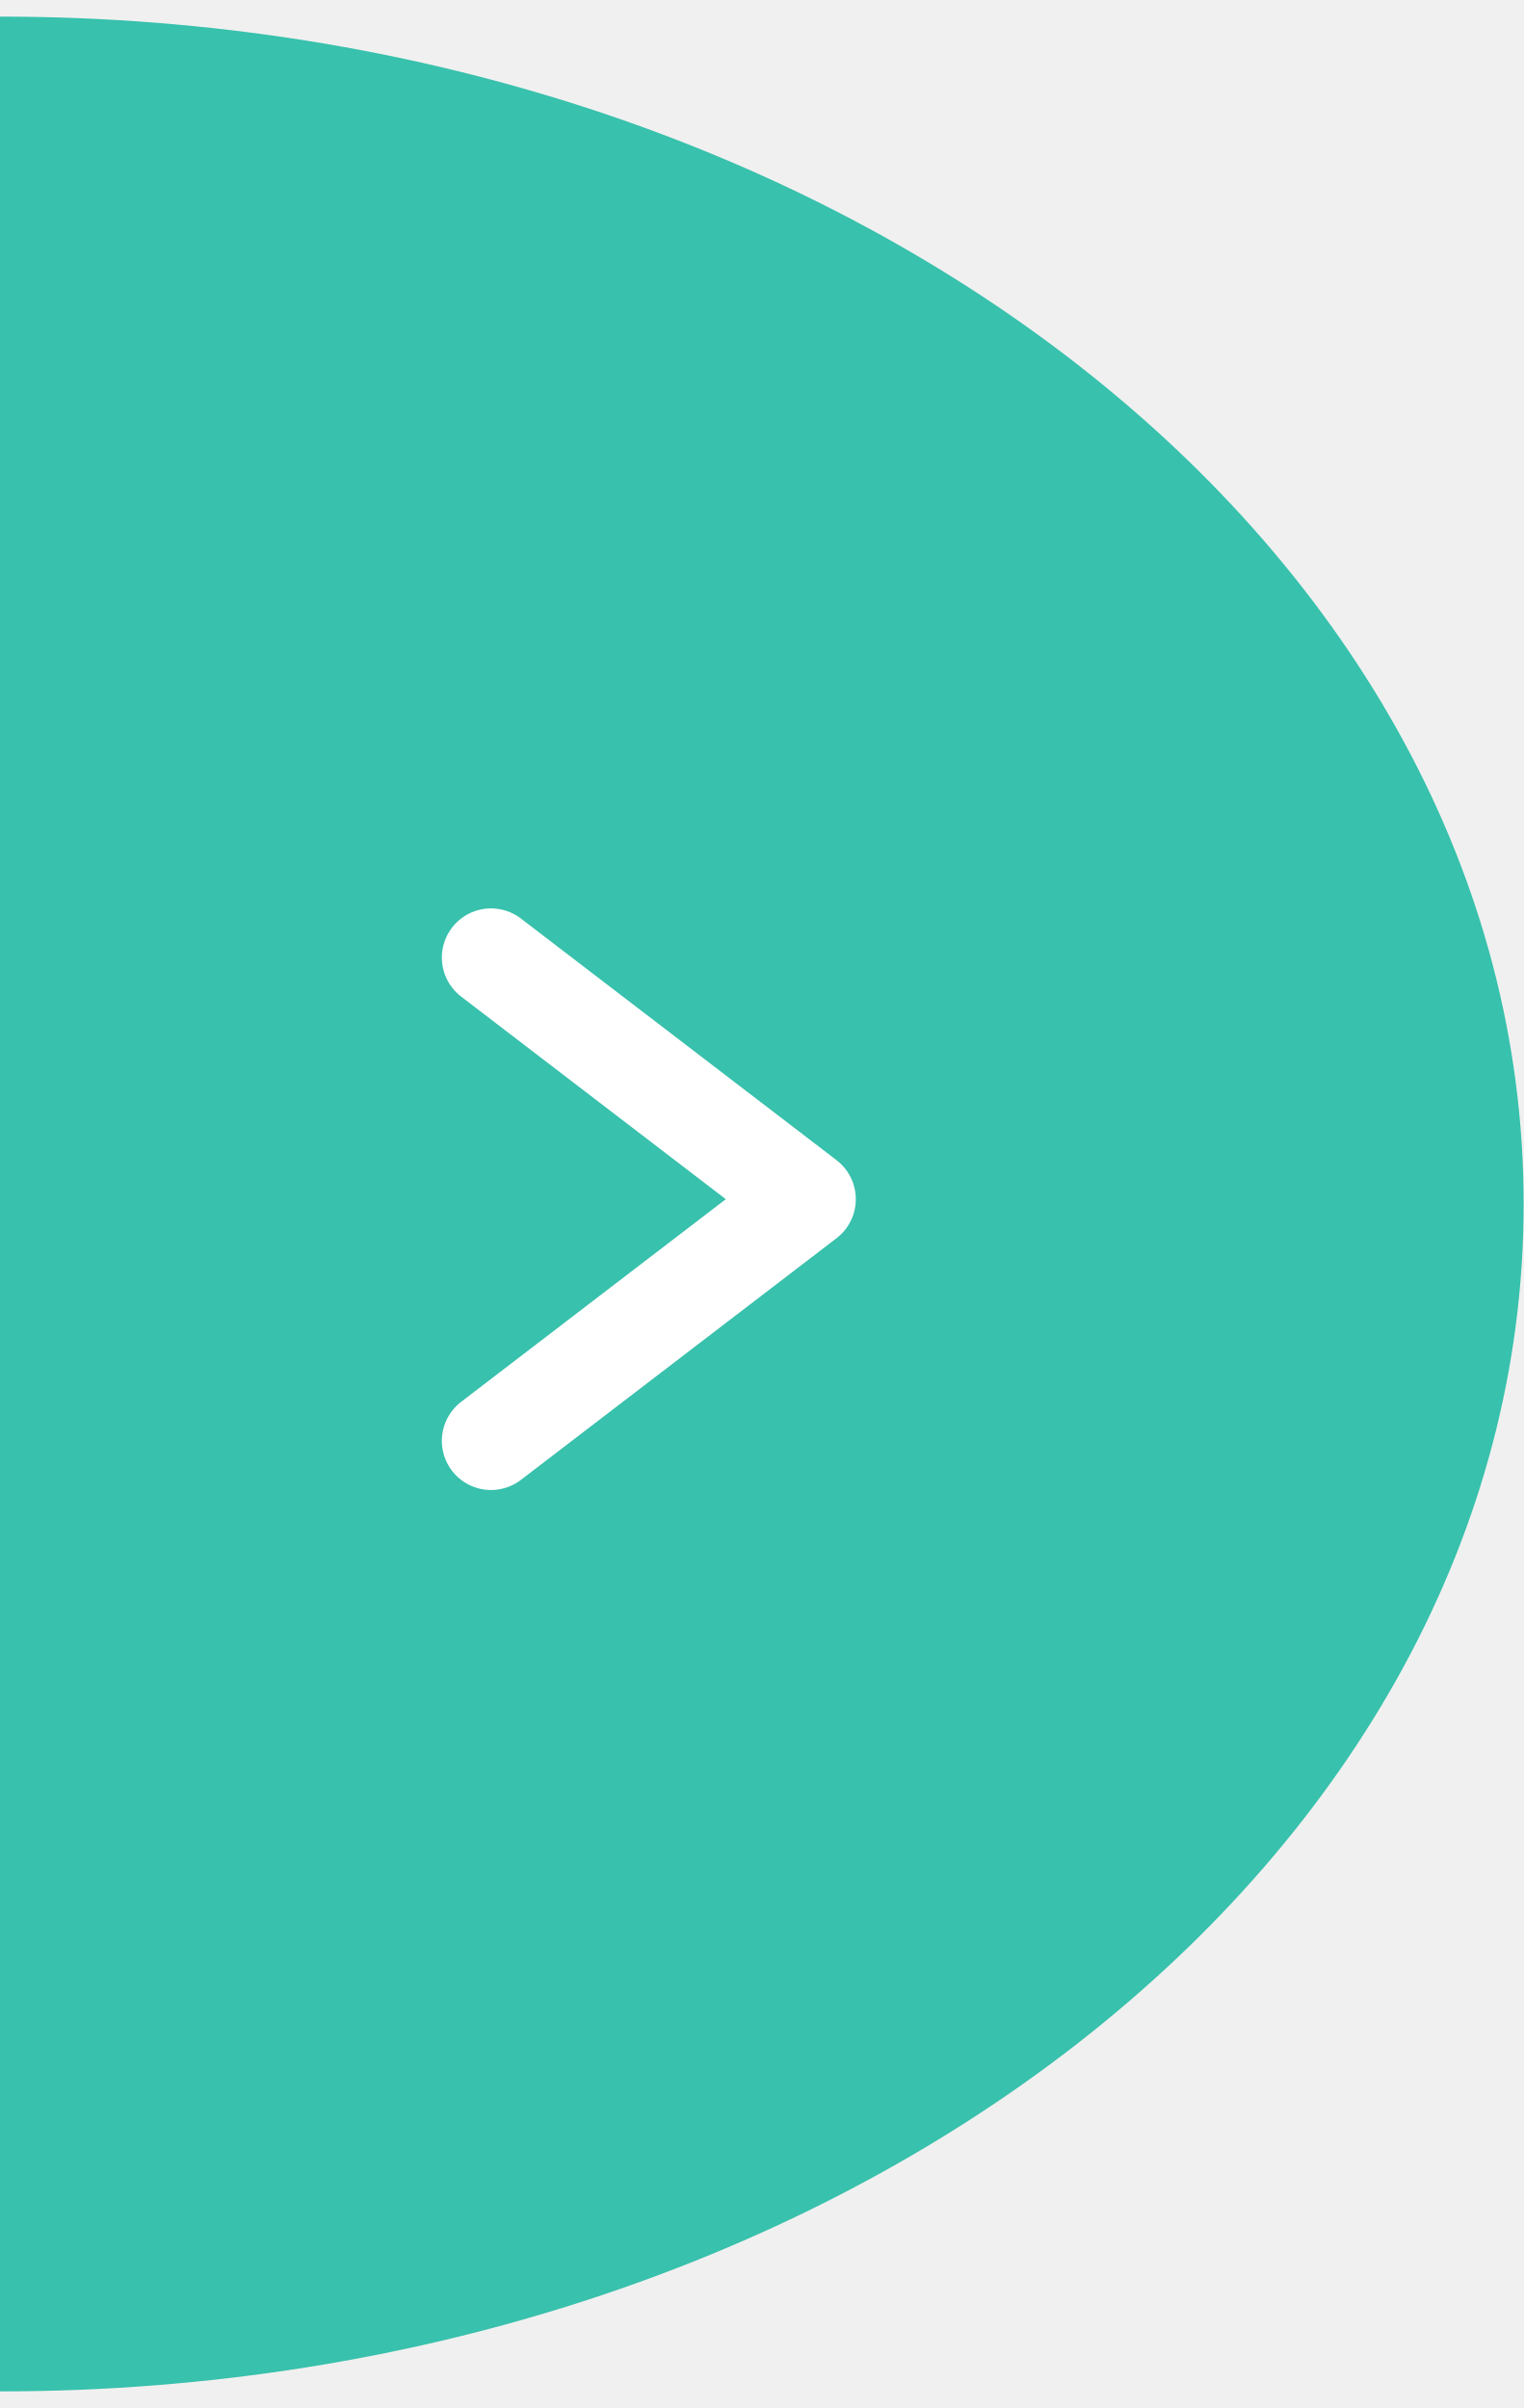
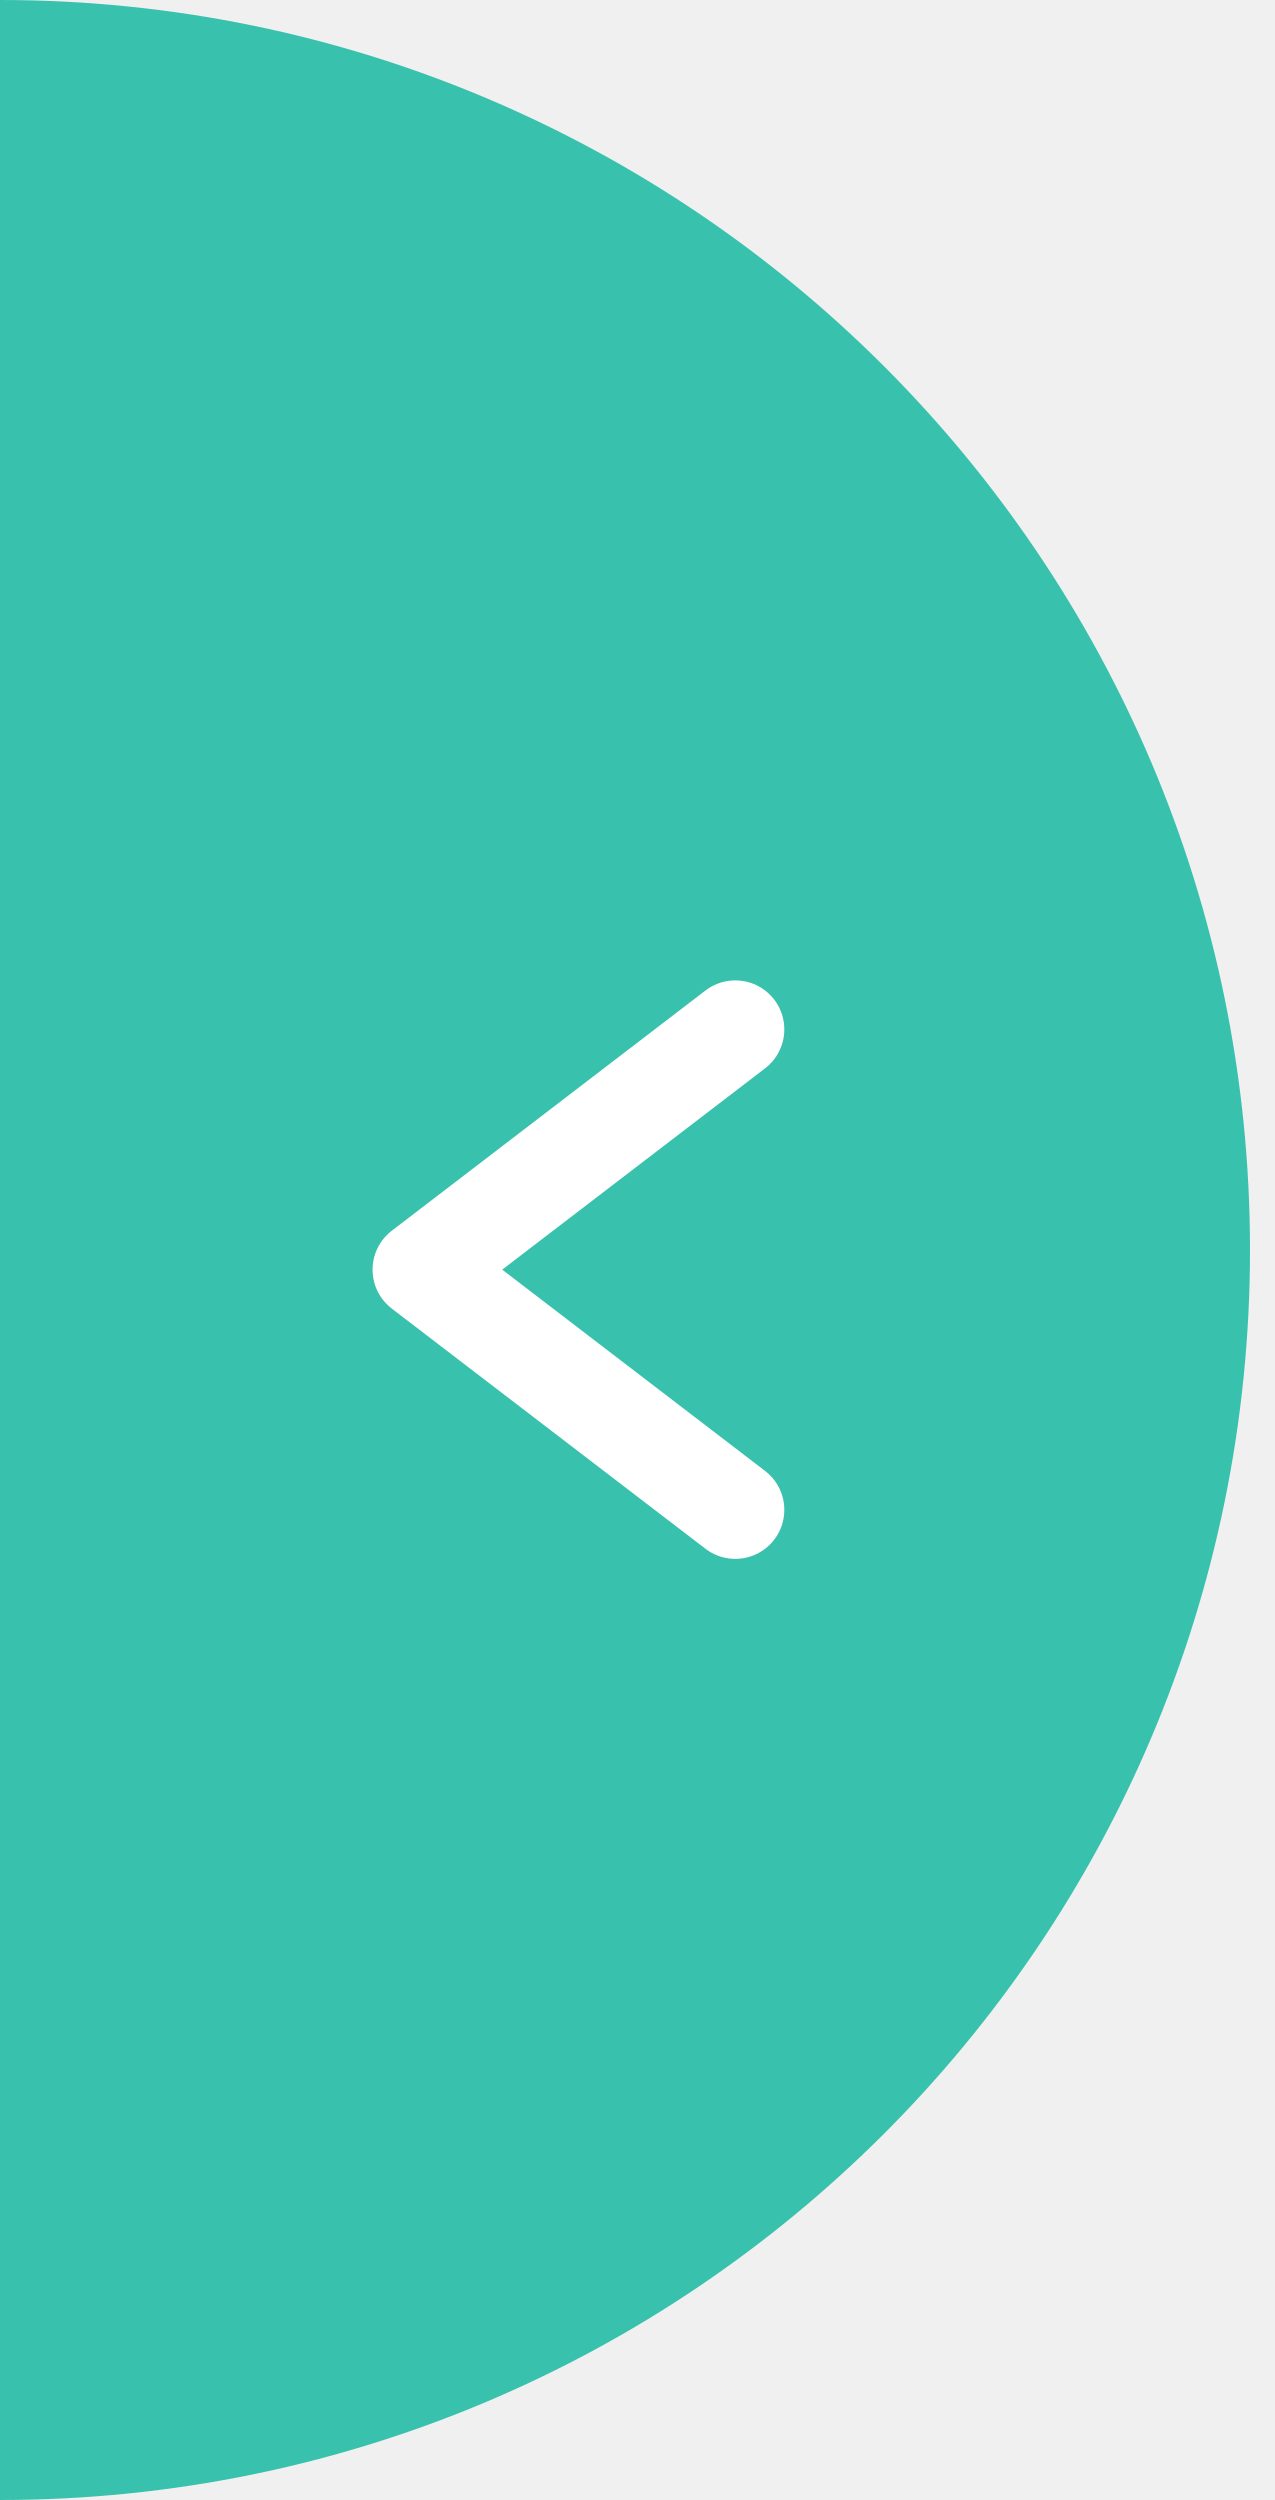
- <svg xmlns="http://www.w3.org/2000/svg" width="31" height="49" viewBox="0 0 31 49" fill="none">
-   <path d="M31 24.5C31 37.844 17.121 48.662 3.59694e-05 48.662C0 35.412 0 37.844 0 24.5C0 11.156 0 9.691 3.59694e-05 0.338C17.121 0.338 31 11.156 31 24.5Z" fill="#38C1AC" />
-   <path d="M9.99 29.32L16.412 24.402L9.99 19.485" stroke="white" stroke-width="2" stroke-linecap="round" stroke-linejoin="round" />
+ <svg xmlns="http://www.w3.org/2000/svg" width="26" height="51" viewBox="0 0 26 51" fill="none">
+   <path d="M25.5 25.5C25.5 39.583 14.083 51 0 51C5.54962e-05 43.808 0 41.545 0 27.462C0 13.378 0 18.962 0 0C14.083 0 25.5 11.417 25.5 25.5Z" fill="#38C1AC" />
+   <path d="M15 21L8.6 25.901L15 30.801" stroke="white" stroke-width="2" stroke-linecap="round" stroke-linejoin="round" />
</svg>
